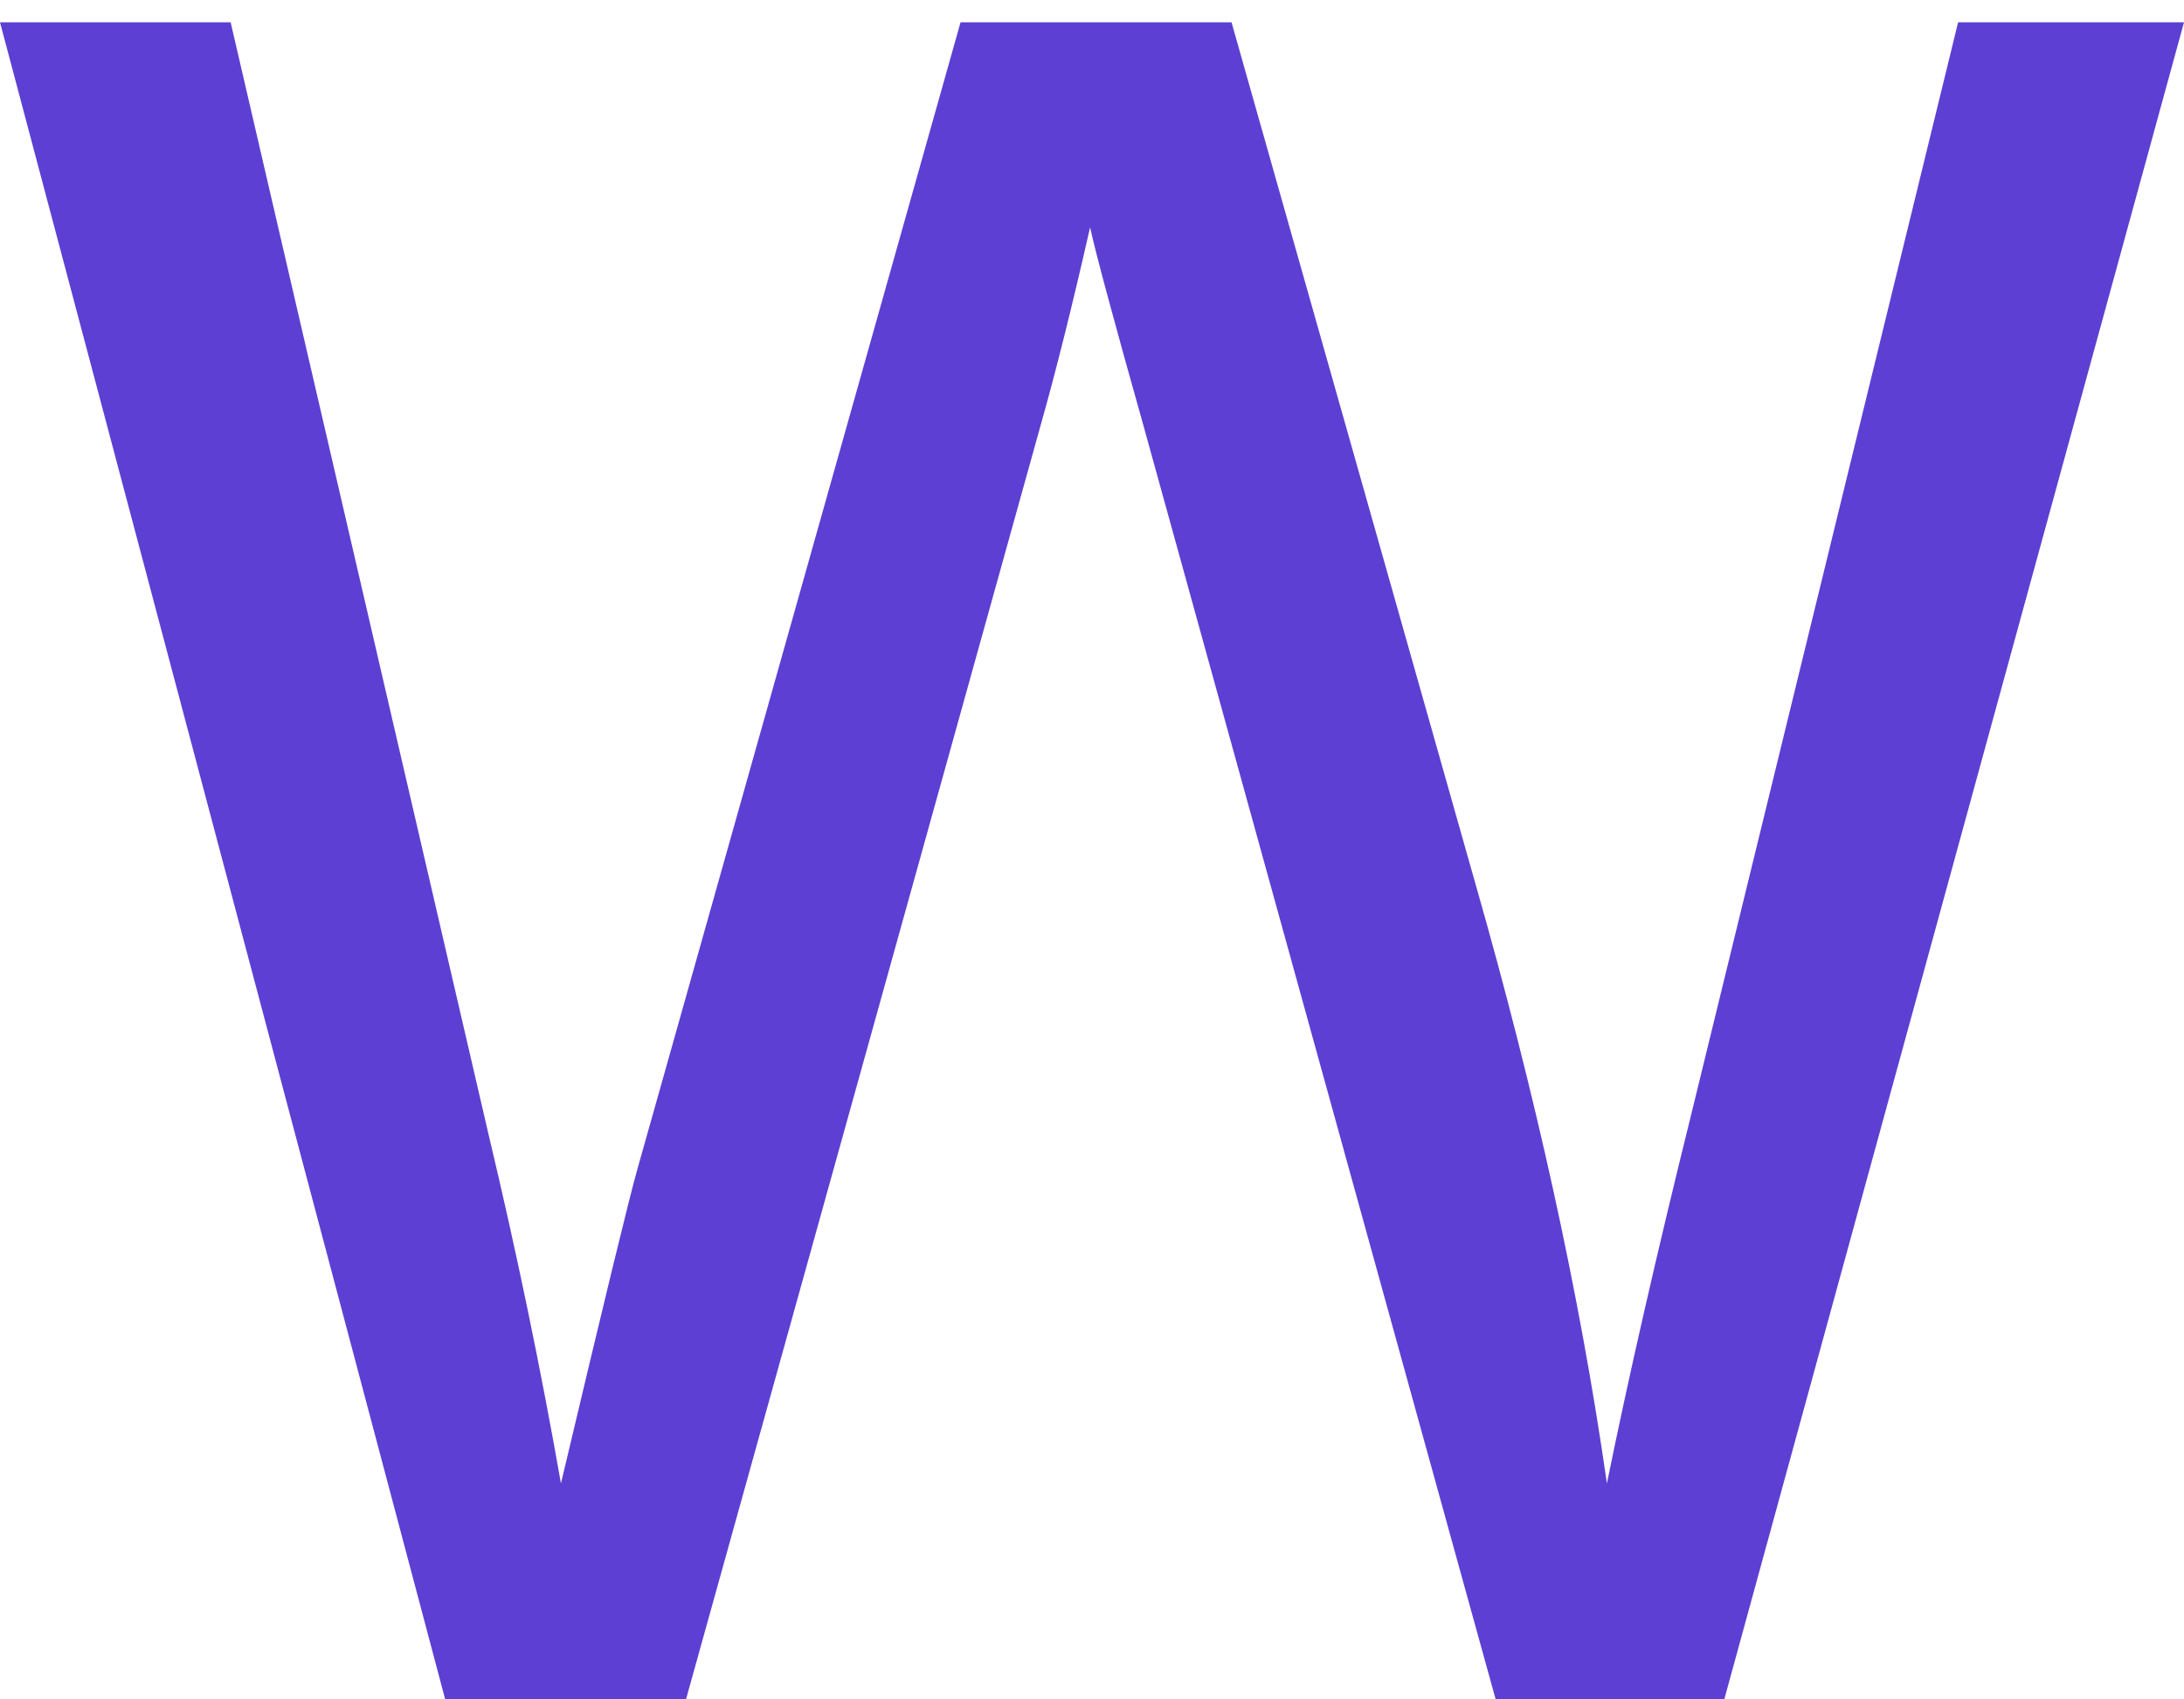
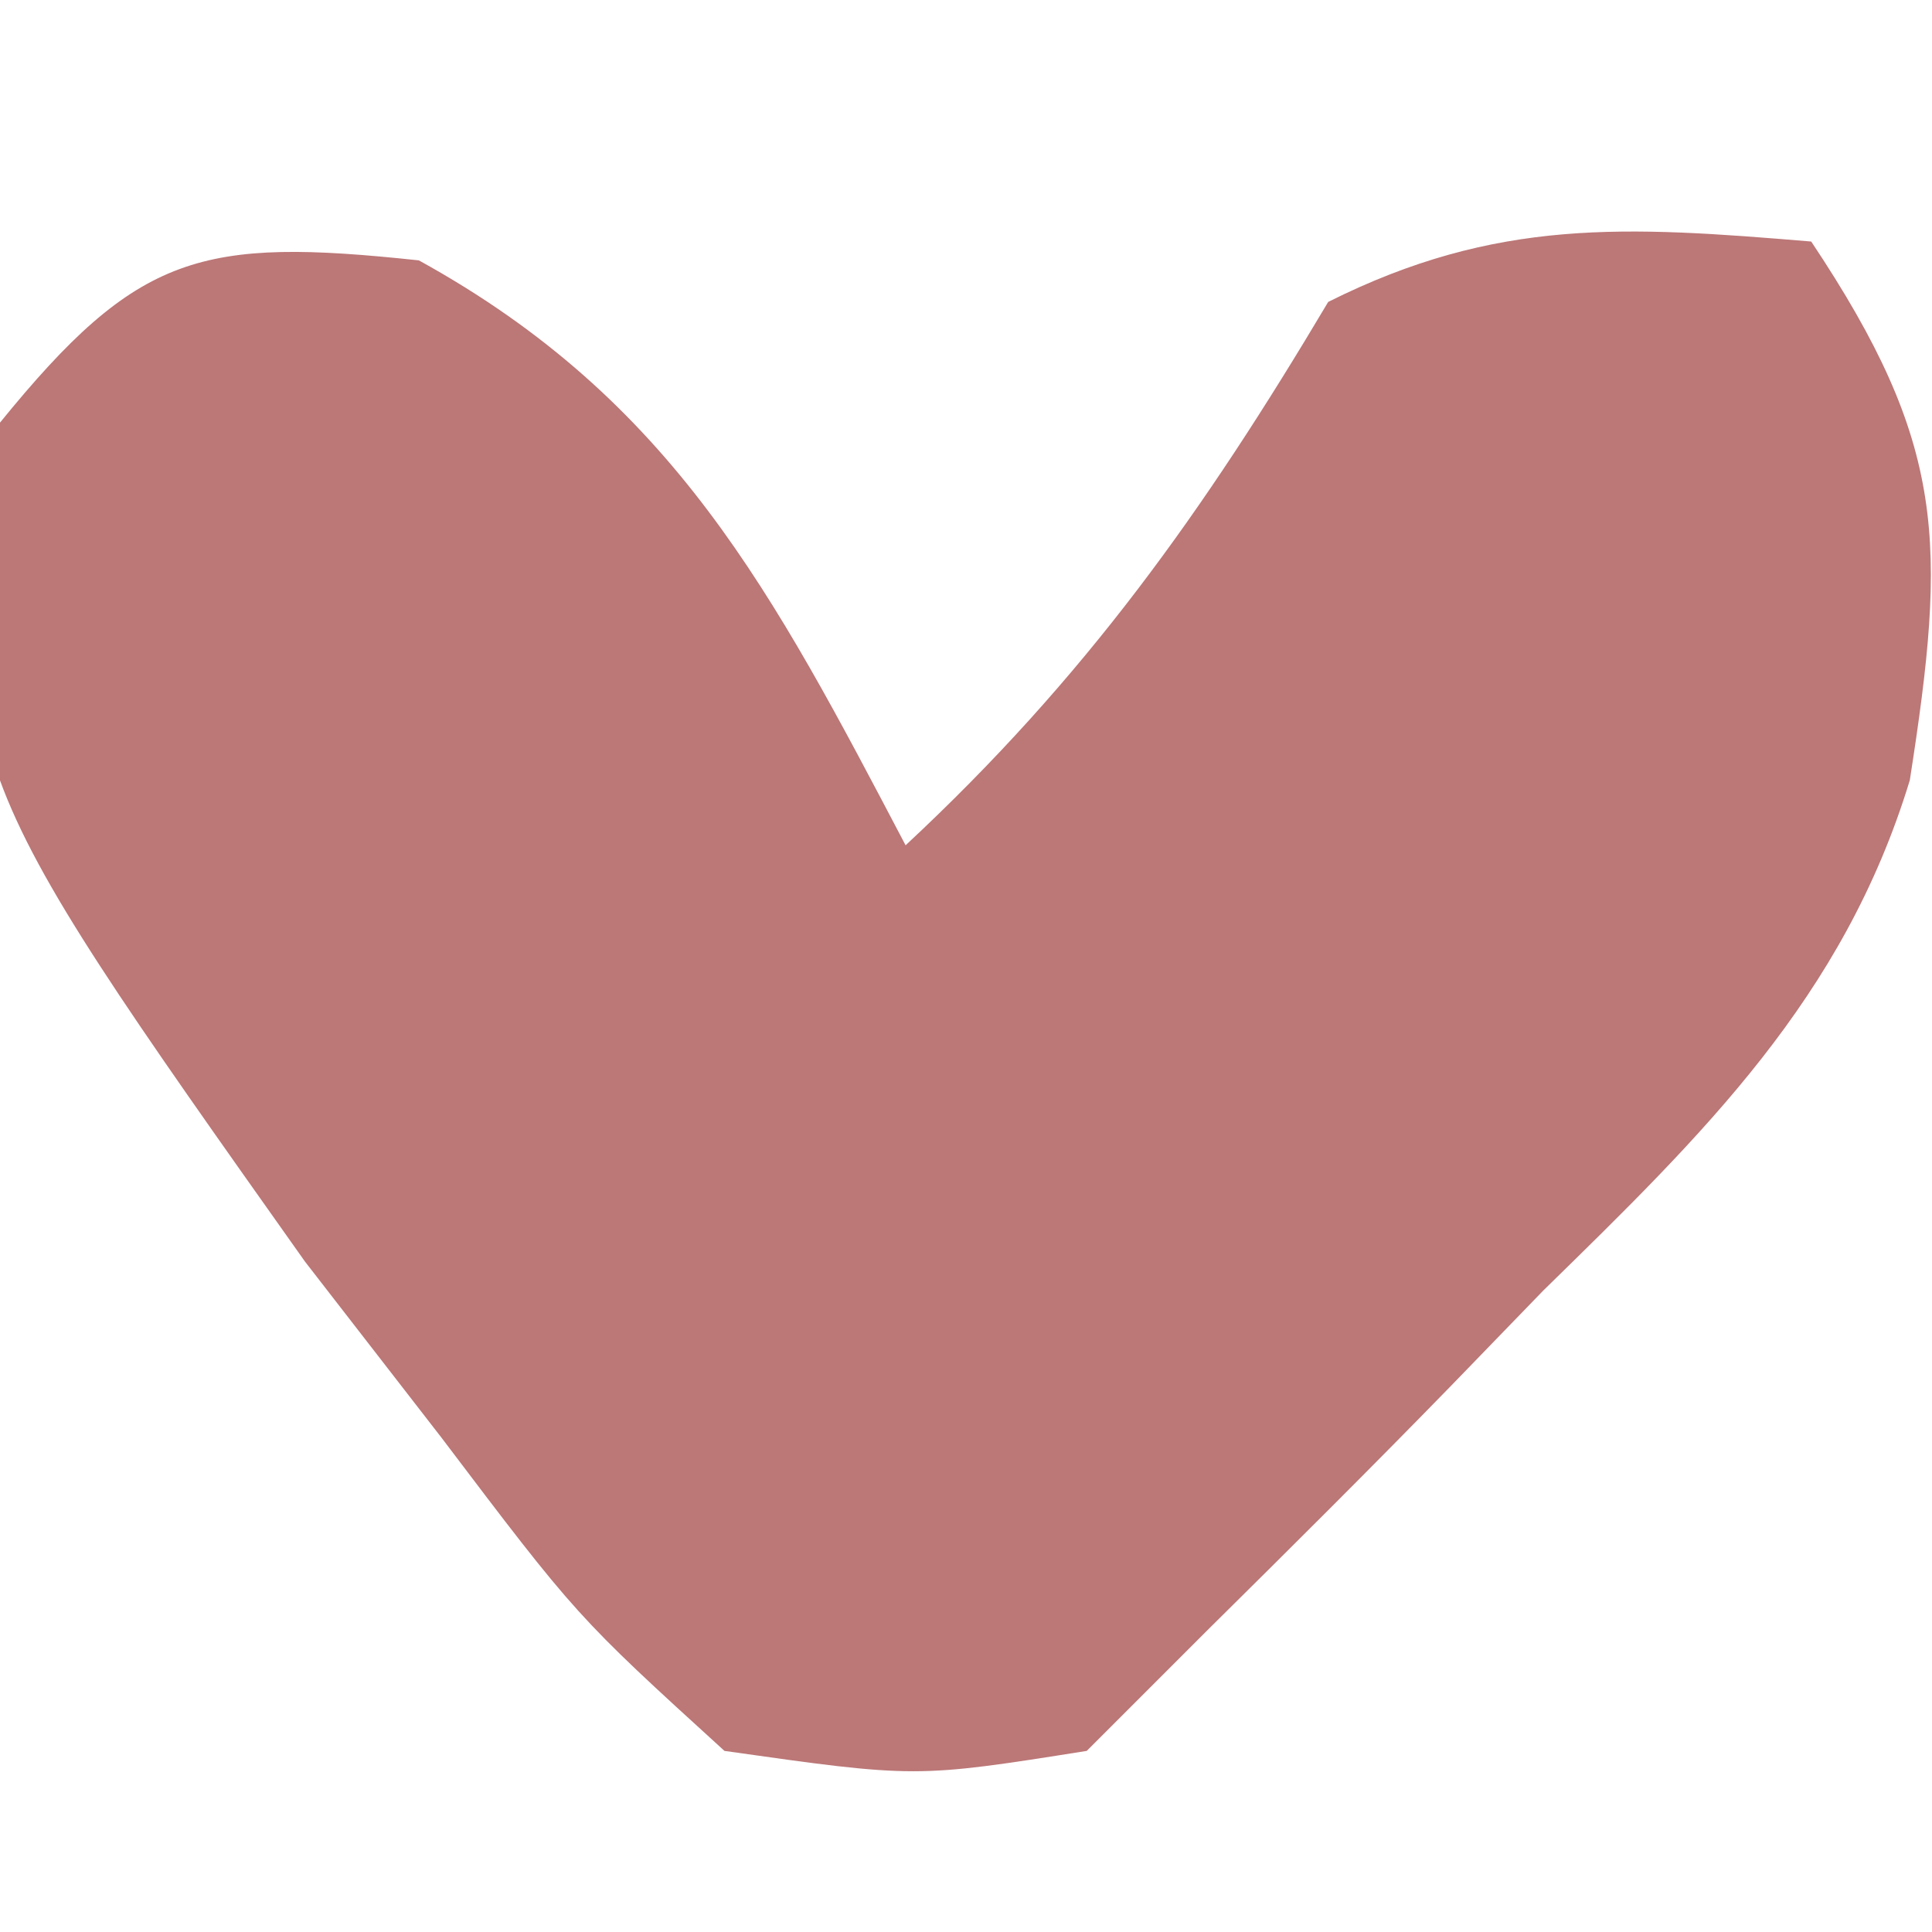
- <svg xmlns="http://www.w3.org/2000/svg" viewBox="0 9 46.02 35.79" data-asc="0.9052734375">
-   <path fill="#5D3FD3" d="M9.50 45.26L0 9.47L4.86 9.47L10.30 32.93Q11.18 36.62 11.82 40.26Q13.18 34.52 13.43 33.64L20.24 9.47L25.95 9.47L31.08 27.59Q33.01 34.33 33.86 40.26Q34.55 36.87 35.64 32.47L41.26 9.47L46.02 9.47L36.21 45.26L31.64 45.26L24.10 17.99Q23.14 14.58 22.97 13.79Q22.41 16.26 21.92 17.99L14.33 45.26L9.50 45.26Z" />
+ <svg xmlns="http://www.w3.org/2000/svg" version="1.1" width="32" height="32">
+   <path d="M0 0 C4.22 2.325 5.863 5.504 8.062 9.688 C11.036 6.919 12.995 4.165 15.062 0.688 C17.851 -0.707 19.983 -0.569 23.062 -0.312 C25.309 3.057 25.308 4.678 24.695 8.61 C23.596 12.22 21.274 14.471 18.625 17.062 C18.122 17.582 17.618 18.101 17.1 18.637 C15.77 20.003 14.418 21.347 13.062 22.688 C12.402 23.348 11.742 24.008 11.062 24.688 C8.23 25.137 8.23 25.137 5.062 24.688 C2.613 22.457 2.613 22.457 0.375 19.5 C-0.371 18.537 -1.118 17.574 -1.887 16.582 C-7.785 8.257 -7.785 8.257 -6.938 2.688 C-4.65 -0.128 -3.607 -0.384 0 0 Z " fill="#BC7777" transform="translate(6.9375,4.3125)" />
</svg>
